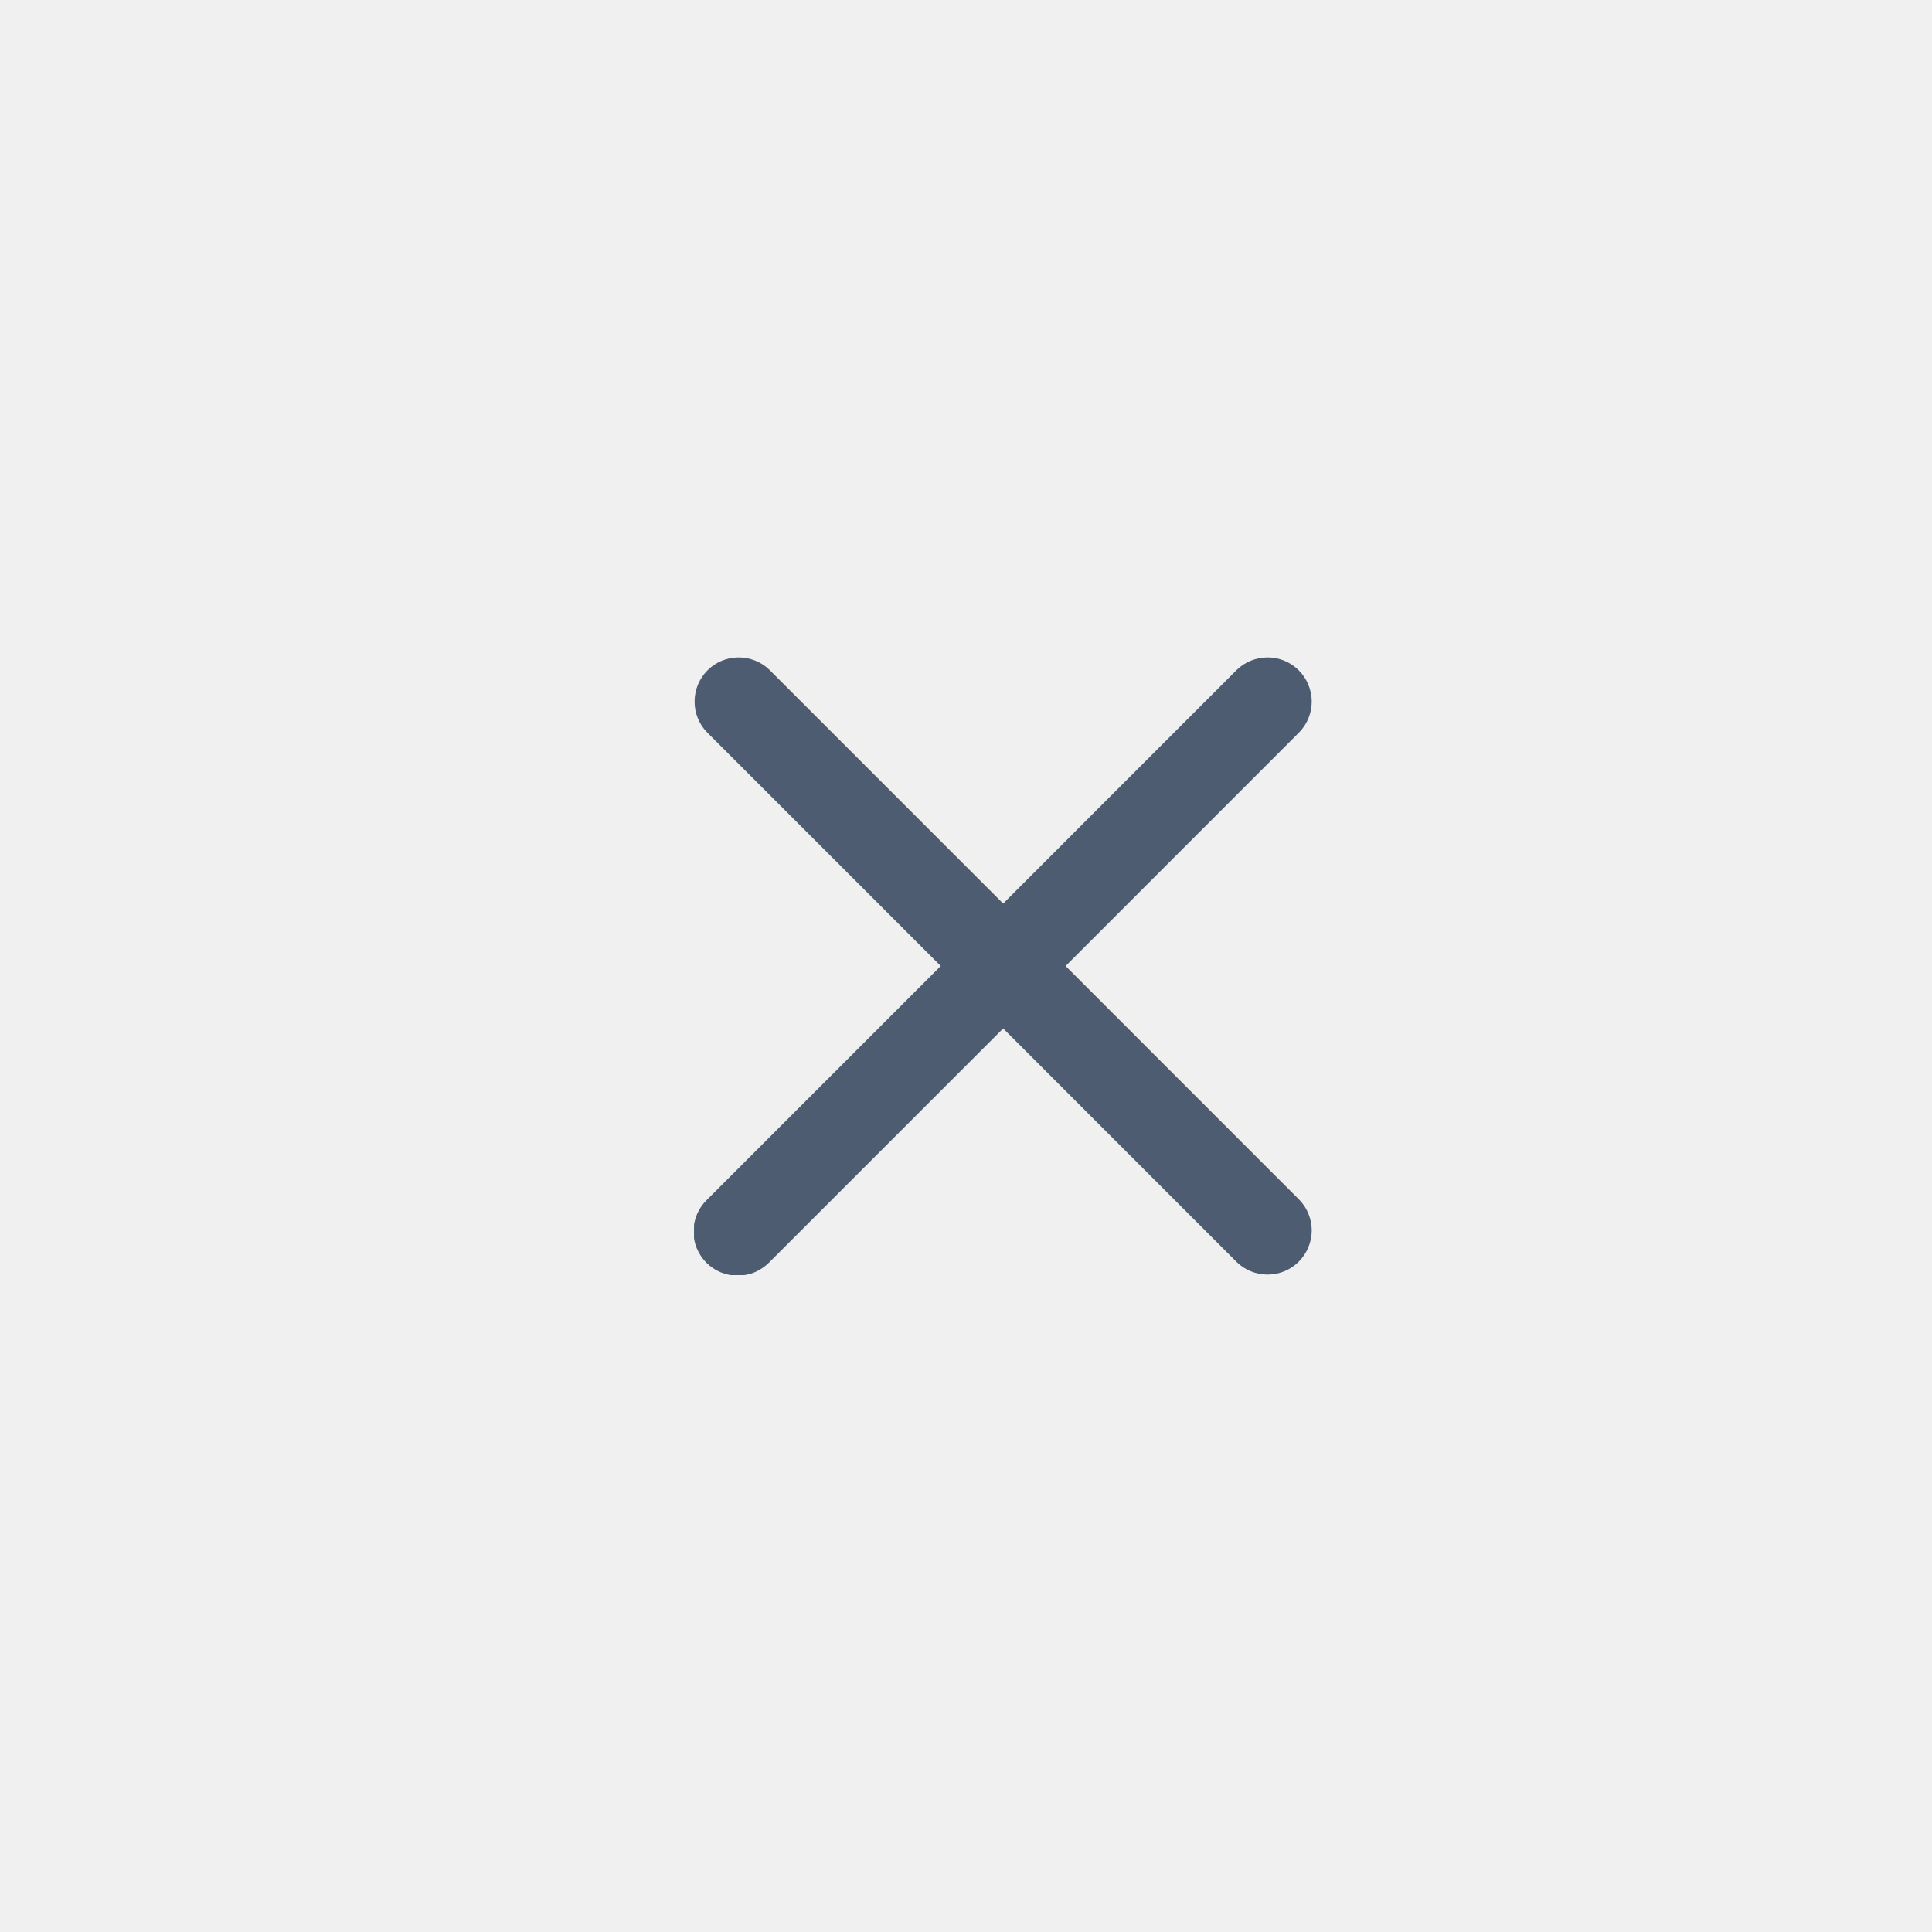
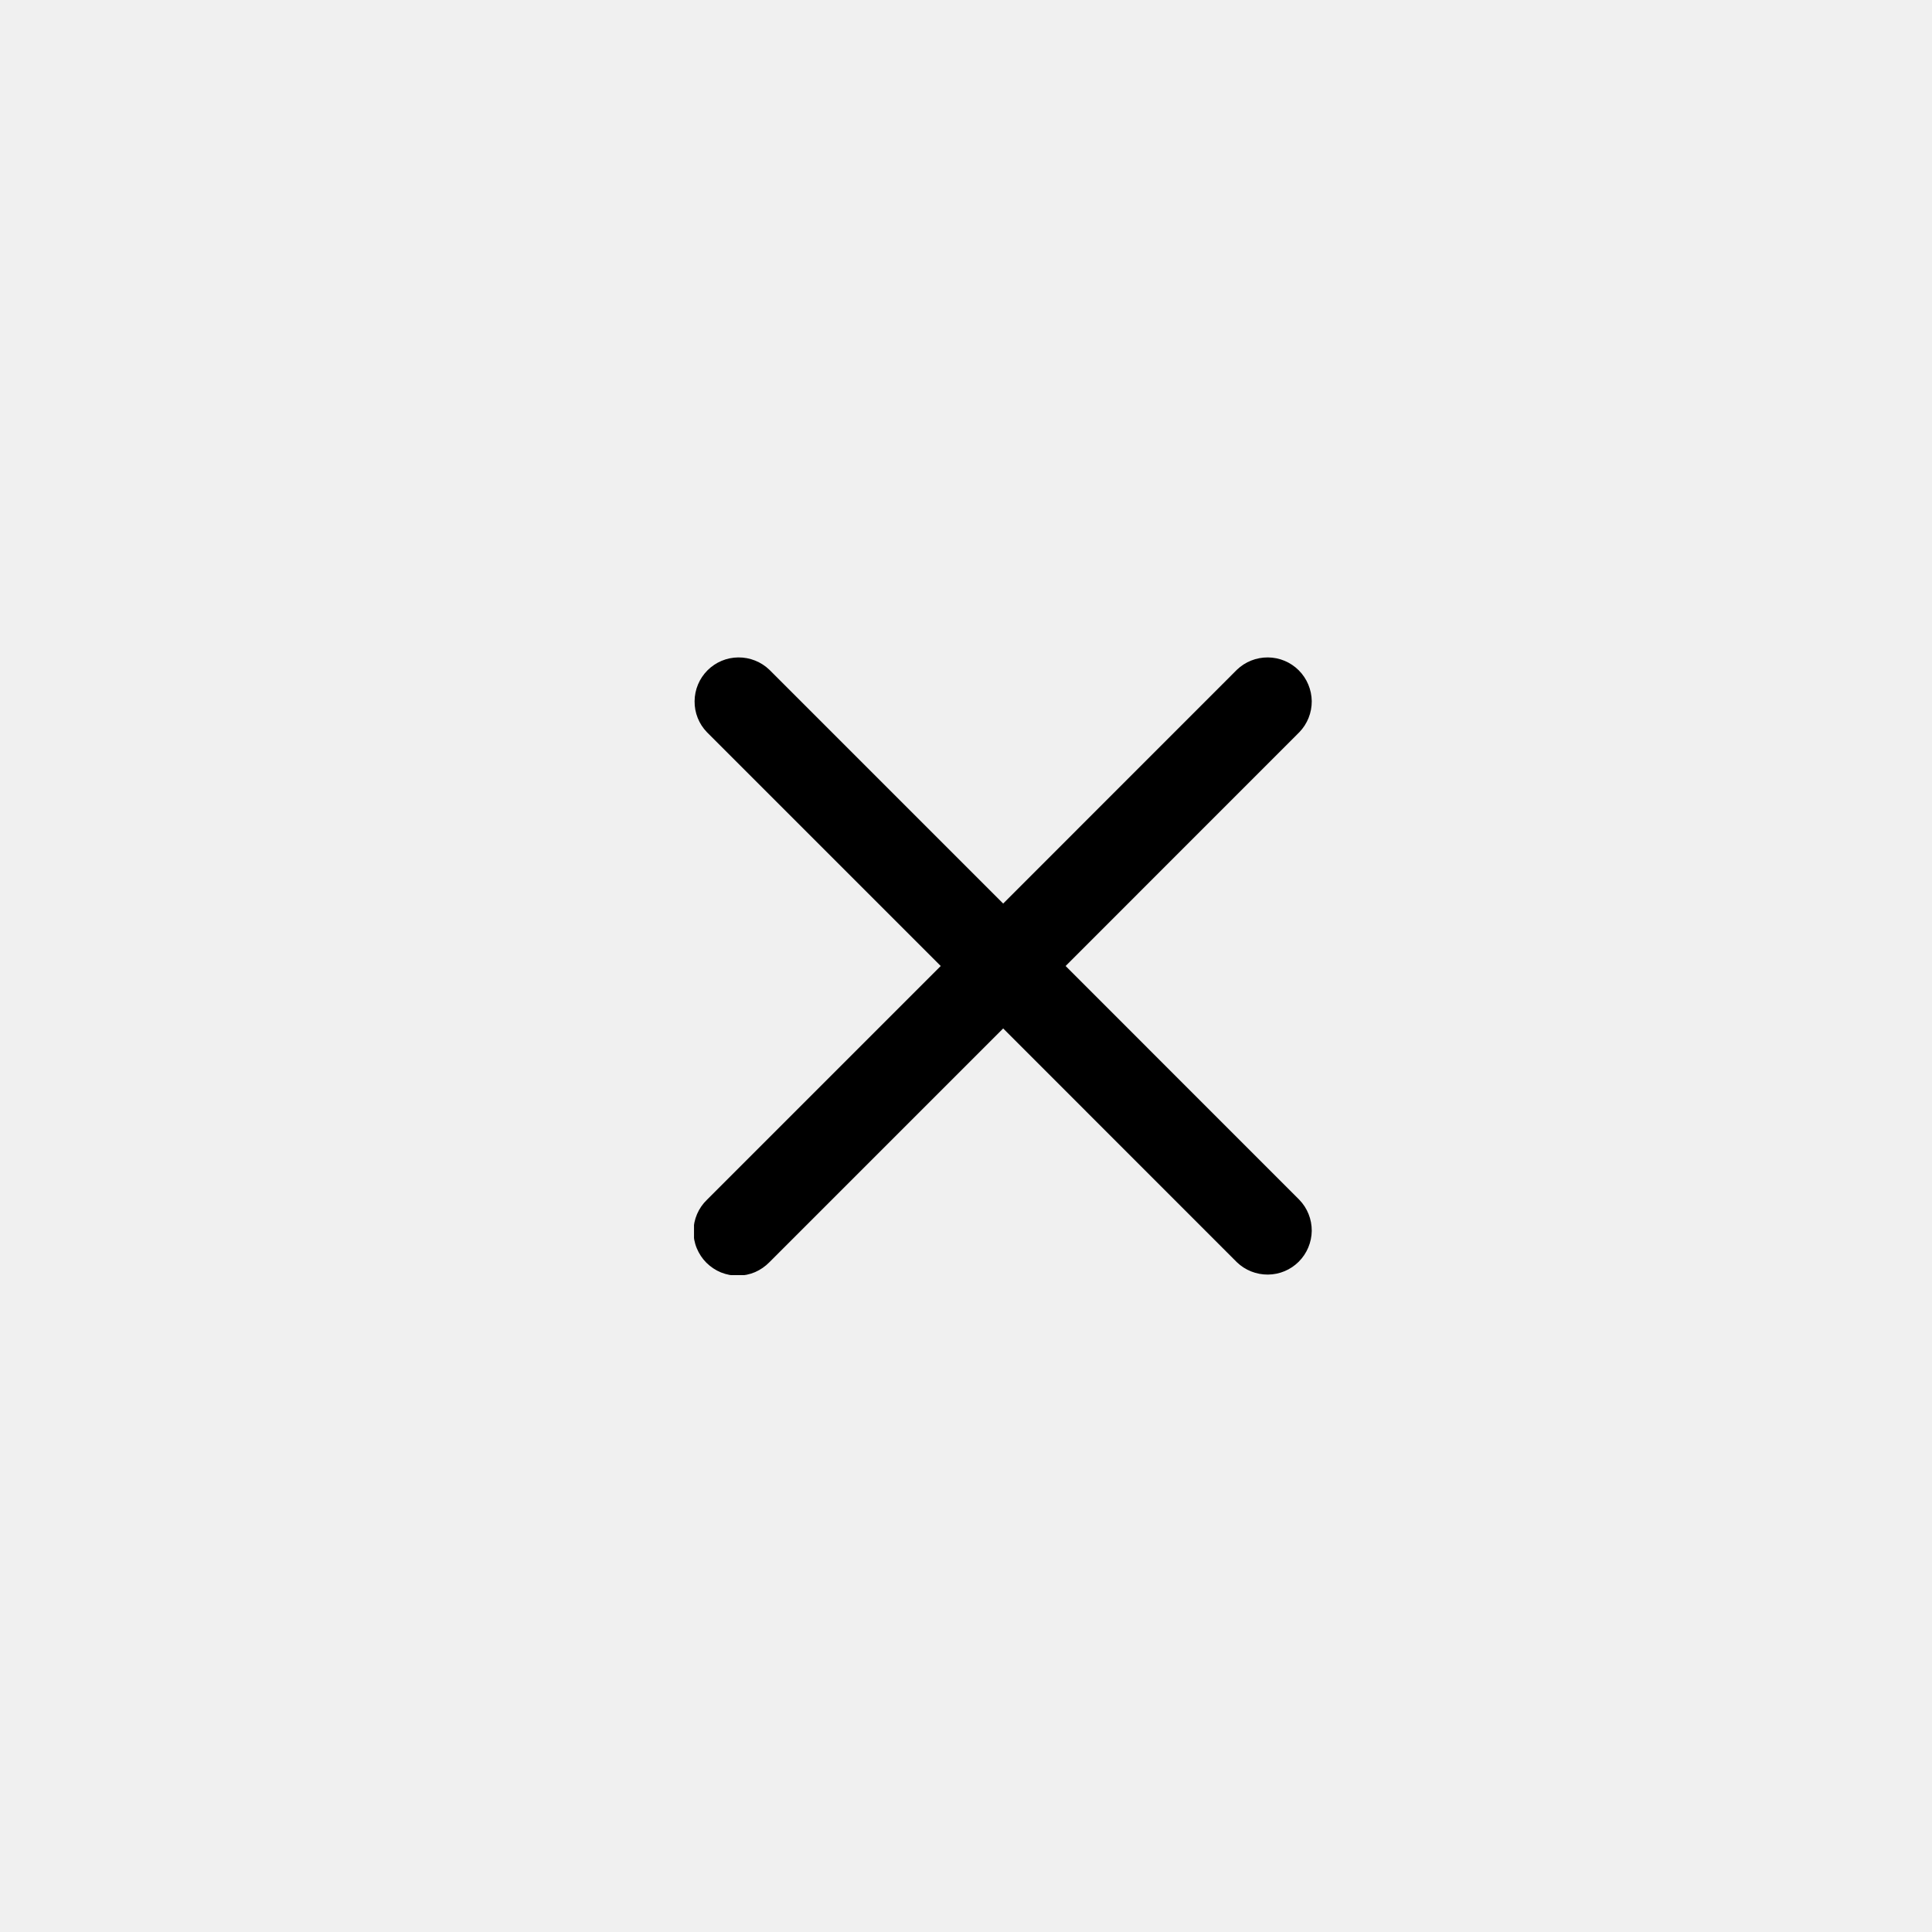
<svg xmlns="http://www.w3.org/2000/svg" width="25" height="25" viewBox="0 0 25 25" fill="none">
  <g clip-path="url(#clip0_223_5308)">
-     <path fill-rule="evenodd" clip-rule="evenodd" d="M9.956 8.667C9.848 8.563 9.704 8.506 9.554 8.507C9.404 8.508 9.261 8.568 9.155 8.674C9.049 8.78 8.989 8.924 8.988 9.073C8.986 9.223 9.044 9.368 9.148 9.475L12.173 12.5L9.148 15.525C9.094 15.577 9.05 15.64 9.02 15.71C8.99 15.78 8.974 15.855 8.974 15.931C8.973 16.006 8.987 16.082 9.016 16.152C9.045 16.222 9.087 16.286 9.141 16.34C9.195 16.393 9.258 16.436 9.329 16.465C9.399 16.493 9.474 16.508 9.55 16.507C9.626 16.506 9.701 16.491 9.771 16.461C9.84 16.431 9.903 16.387 9.956 16.333L12.981 13.308L16.005 16.333C16.113 16.437 16.257 16.494 16.407 16.493C16.557 16.492 16.7 16.432 16.806 16.326C16.912 16.22 16.972 16.076 16.974 15.927C16.975 15.777 16.917 15.632 16.813 15.525L13.789 12.5L16.813 9.475C16.917 9.368 16.975 9.223 16.974 9.073C16.972 8.924 16.912 8.78 16.806 8.674C16.7 8.568 16.557 8.508 16.407 8.507C16.257 8.506 16.113 8.563 16.005 8.667L12.981 11.692L9.956 8.667Z" fill="#4E5C71" />
+     <path fill-rule="evenodd" clip-rule="evenodd" d="M9.956 8.667C9.848 8.563 9.704 8.506 9.554 8.507C9.404 8.508 9.261 8.568 9.155 8.674C9.049 8.78 8.989 8.924 8.988 9.073C8.986 9.223 9.044 9.368 9.148 9.475L12.173 12.5L9.148 15.525C9.094 15.577 9.05 15.64 9.02 15.71C8.99 15.78 8.974 15.855 8.974 15.931C8.973 16.006 8.987 16.082 9.016 16.152C9.045 16.222 9.087 16.286 9.141 16.34C9.195 16.393 9.258 16.436 9.329 16.465C9.399 16.493 9.474 16.508 9.55 16.507C9.626 16.506 9.701 16.491 9.771 16.461C9.84 16.431 9.903 16.387 9.956 16.333L12.981 13.308L16.005 16.333C16.113 16.437 16.257 16.494 16.407 16.493C16.557 16.492 16.7 16.432 16.806 16.326C16.912 16.22 16.972 16.076 16.974 15.927C16.975 15.777 16.917 15.632 16.813 15.525L13.789 12.5L16.813 9.475C16.917 9.368 16.975 9.223 16.974 9.073C16.972 8.924 16.912 8.78 16.806 8.674C16.7 8.568 16.557 8.508 16.407 8.507C16.257 8.506 16.113 8.563 16.005 8.667L12.981 11.692L9.956 8.667Z" fill="currentColor" />
  </g>
  <defs>
    <clipPath id="clip0_223_5308">
      <rect width="8" height="8" fill="white" transform="translate(8.98047 8.5)" />
    </clipPath>
  </defs>
</svg>
